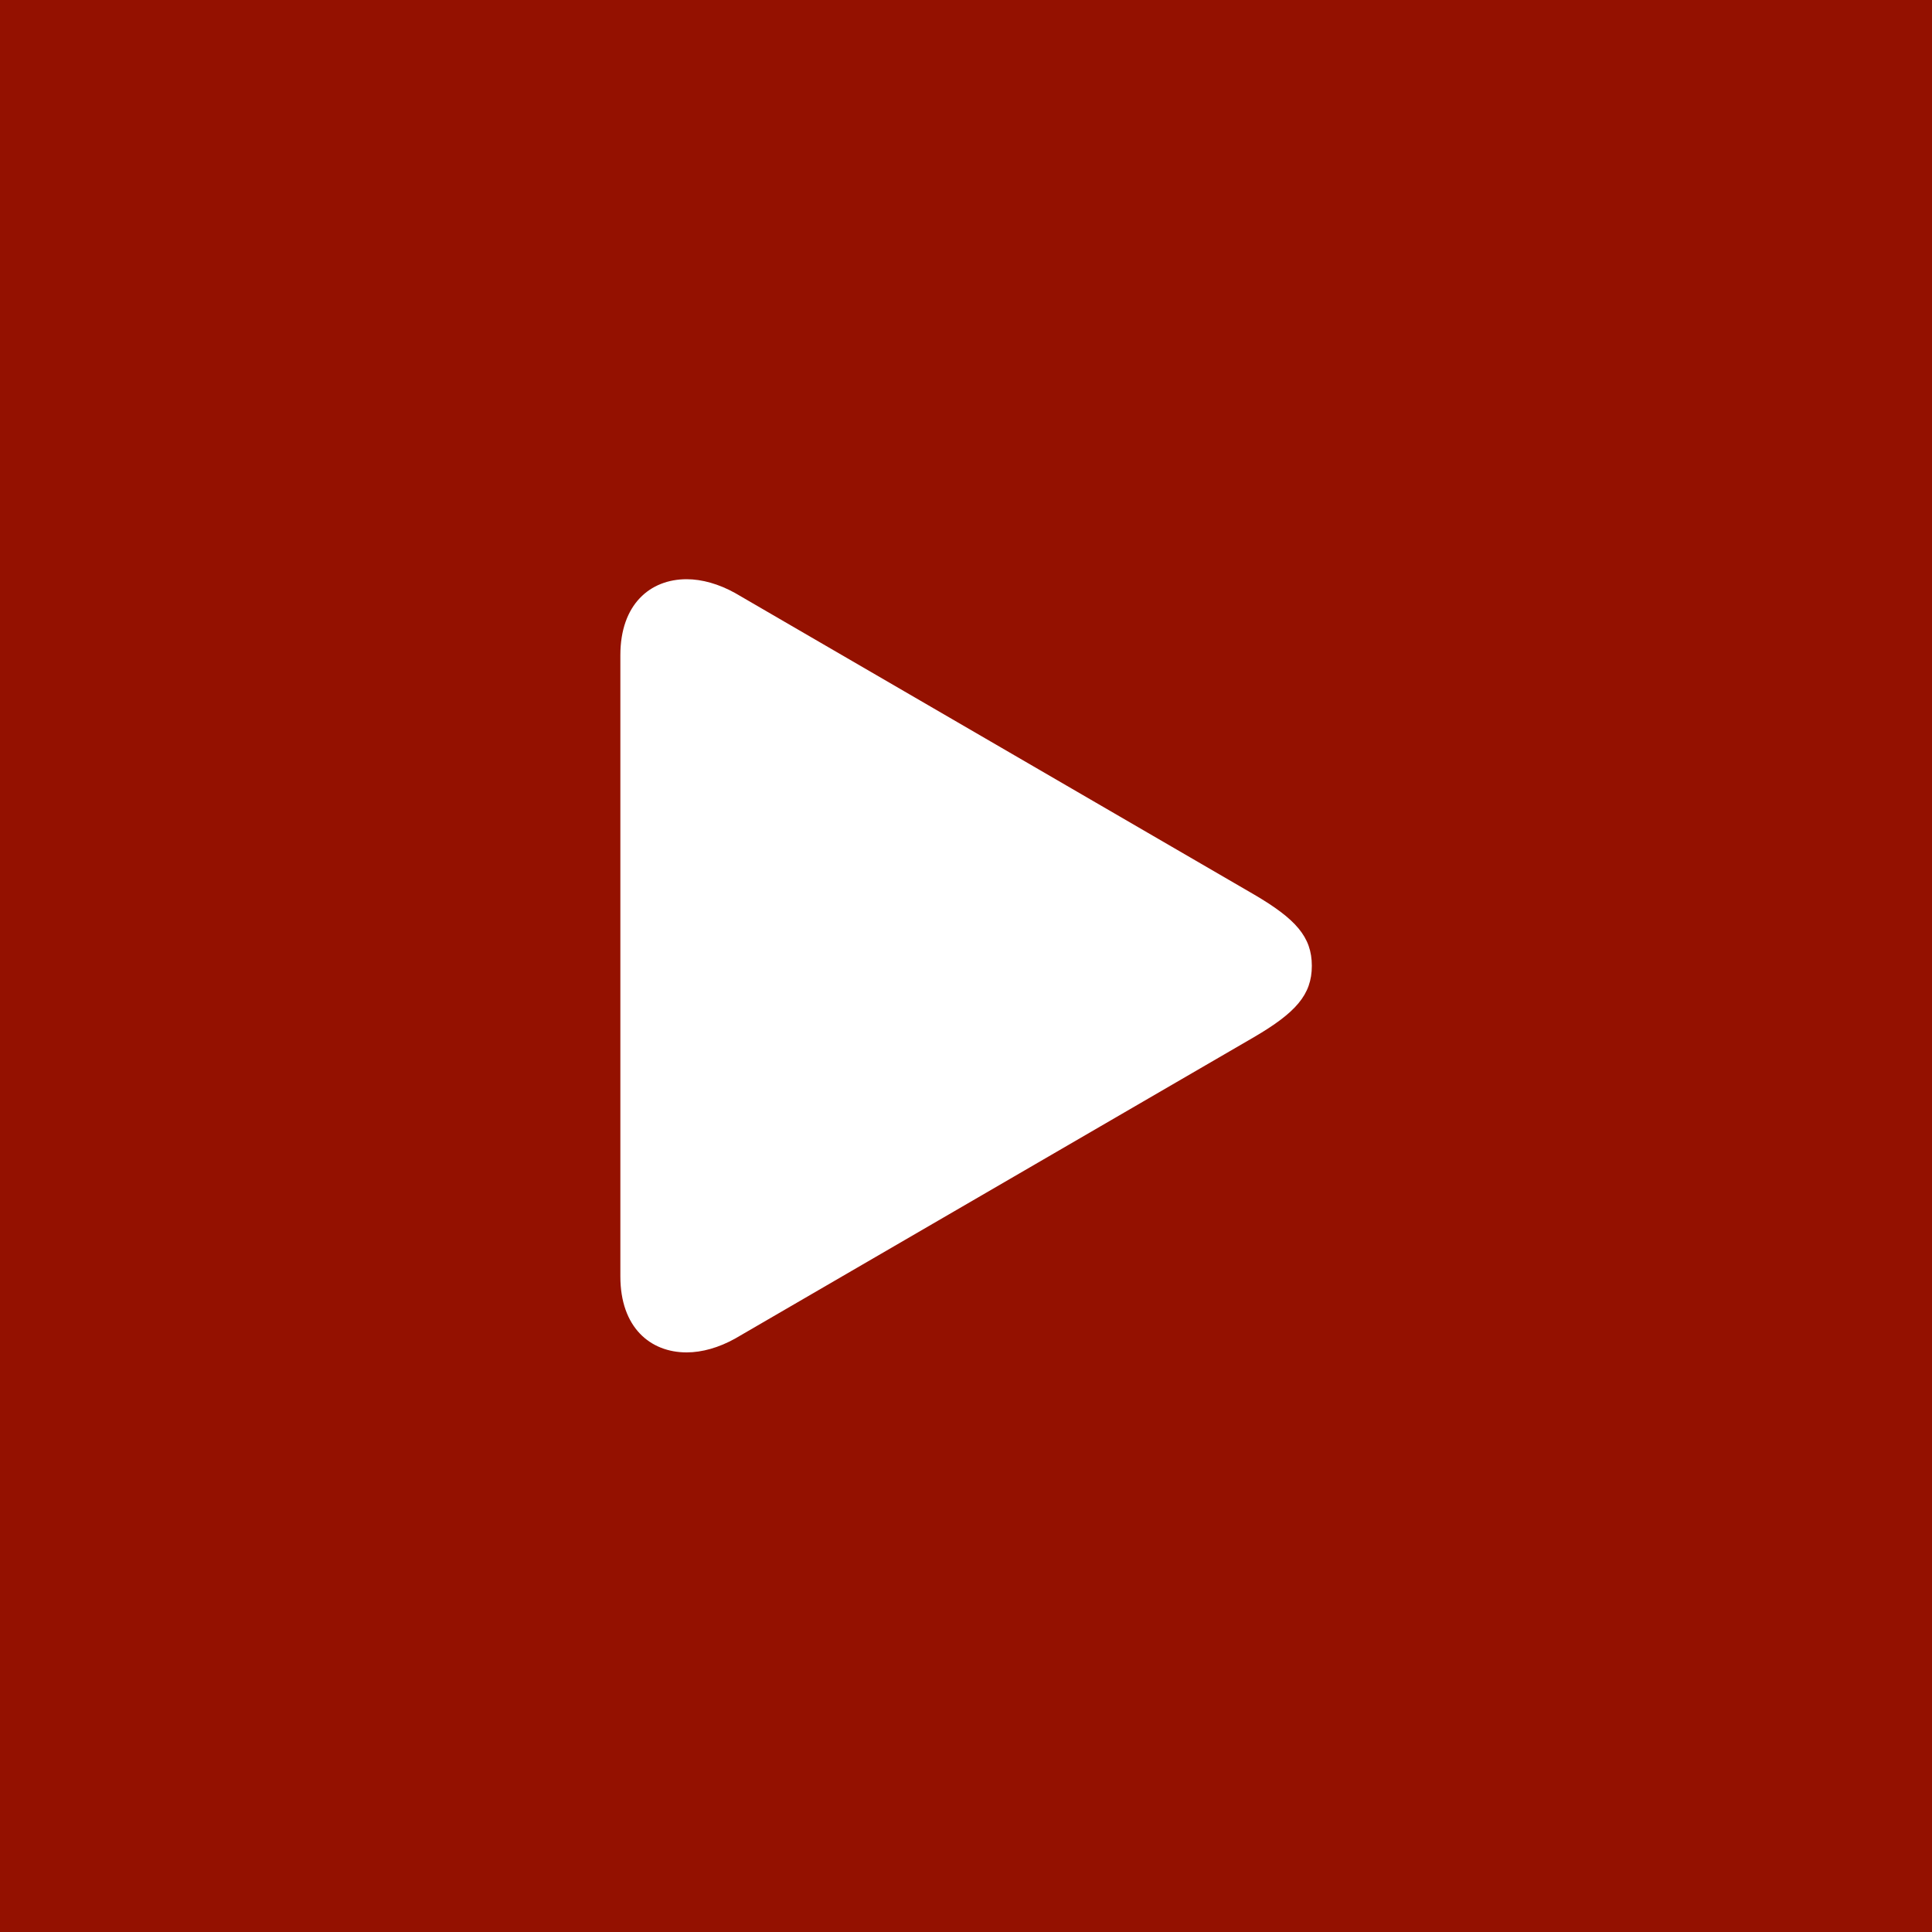
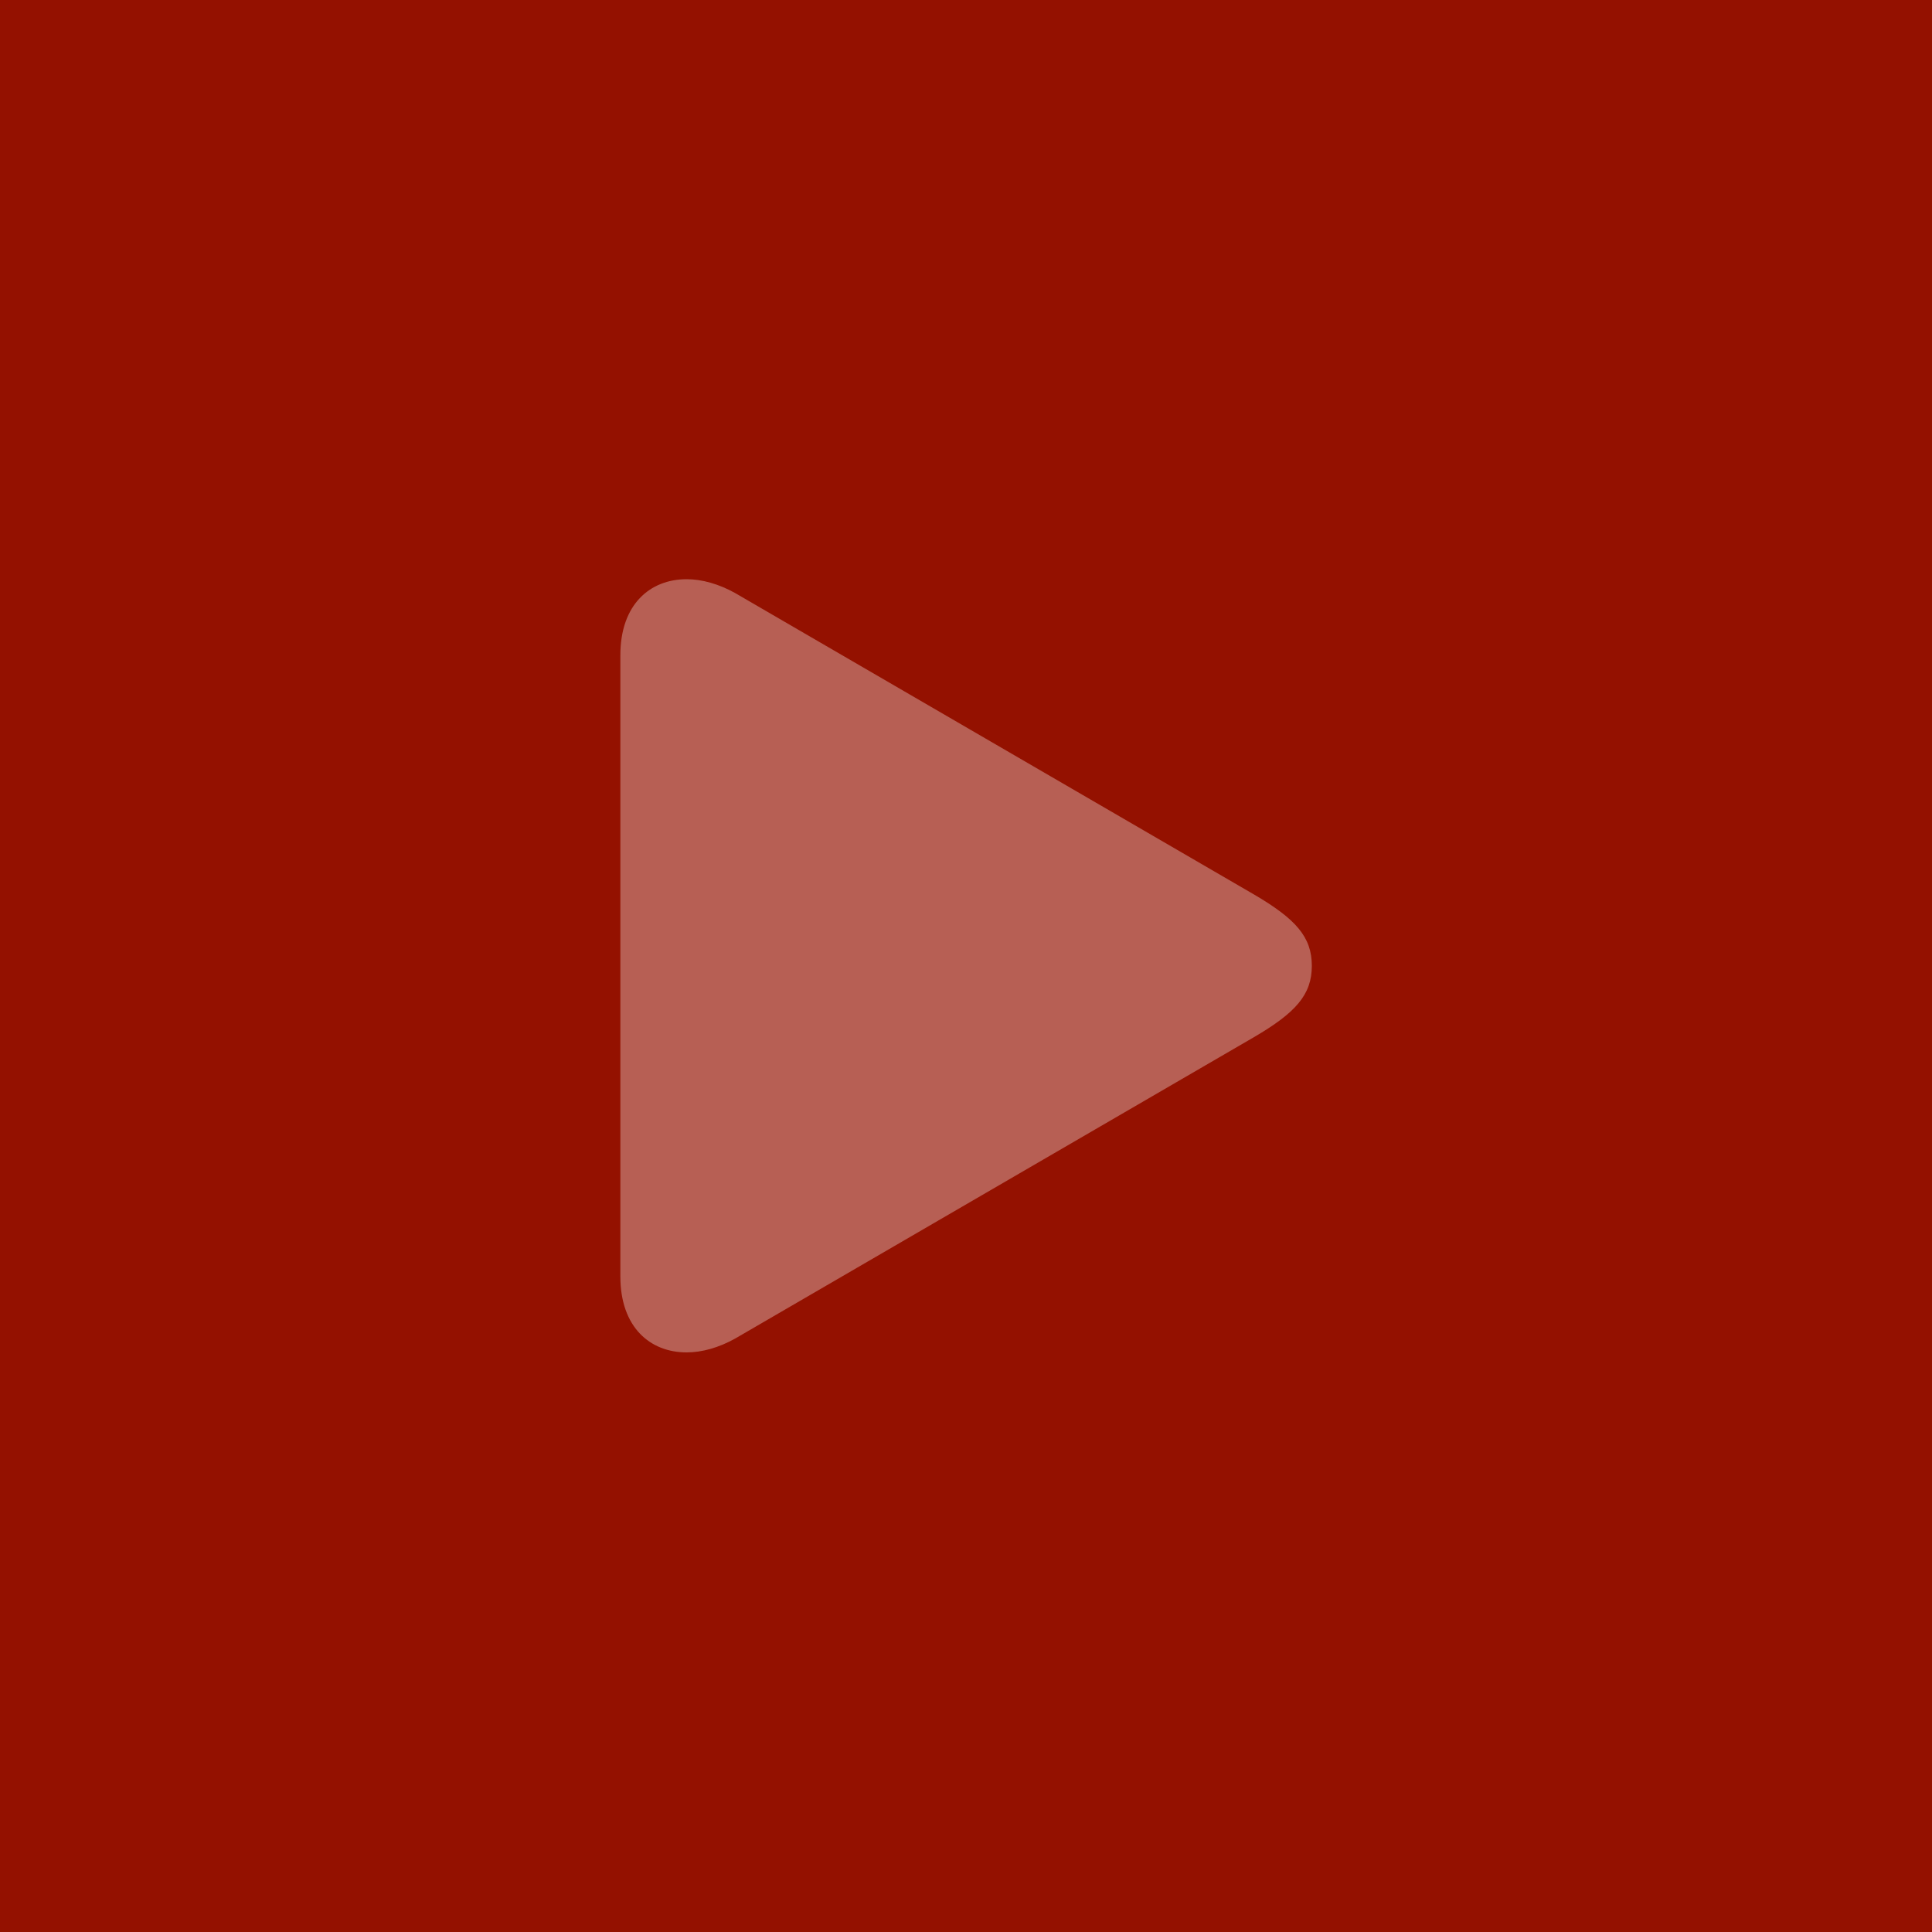
<svg xmlns="http://www.w3.org/2000/svg" id="Play" viewBox="0 0 100 100">
  <defs>
    <style>
      .cls-1 {
-         fill: #941100;
+         fill: #fff;
+         opacity: .33;
      }

      .cls-2 {
-         fill: #fff;
+         fill: #941100;
      }
    </style>
  </defs>
  <g id="Play_Stopped_Hot" data-name="Play Stopped Hot">
    <g id="Background">
-       <rect class="cls-1" width="100" height="100" />
+       <rect class="cls-2" width="100" height="100" />
    </g>
-     <path id="Icon_Play" data-name="Icon Play" class="cls-2" d="M32.11,66.07c0,2.63,1.54,3.93,3.43,3.93.8,0,1.67-.25,2.5-.71l26.87-15.61c2.15-1.26,2.99-2.19,2.99-3.69s-.84-2.43-2.99-3.69l-26.87-15.61c-.83-.46-1.7-.71-2.5-.71-1.89,0-3.43,1.3-3.43,3.93v32.14Z" />
+     <path id="Icon_Play" data-name="Icon Play" class="cls-1" d="M32.11,66.07c0,2.63,1.54,3.93,3.43,3.93.8,0,1.67-.25,2.5-.71l26.87-15.61c2.15-1.26,2.99-2.19,2.99-3.69s-.84-2.43-2.99-3.69l-26.87-15.61c-.83-.46-1.7-.71-2.5-.71-1.89,0-3.43,1.3-3.43,3.93v32.14Z" />
  </g>
</svg>
